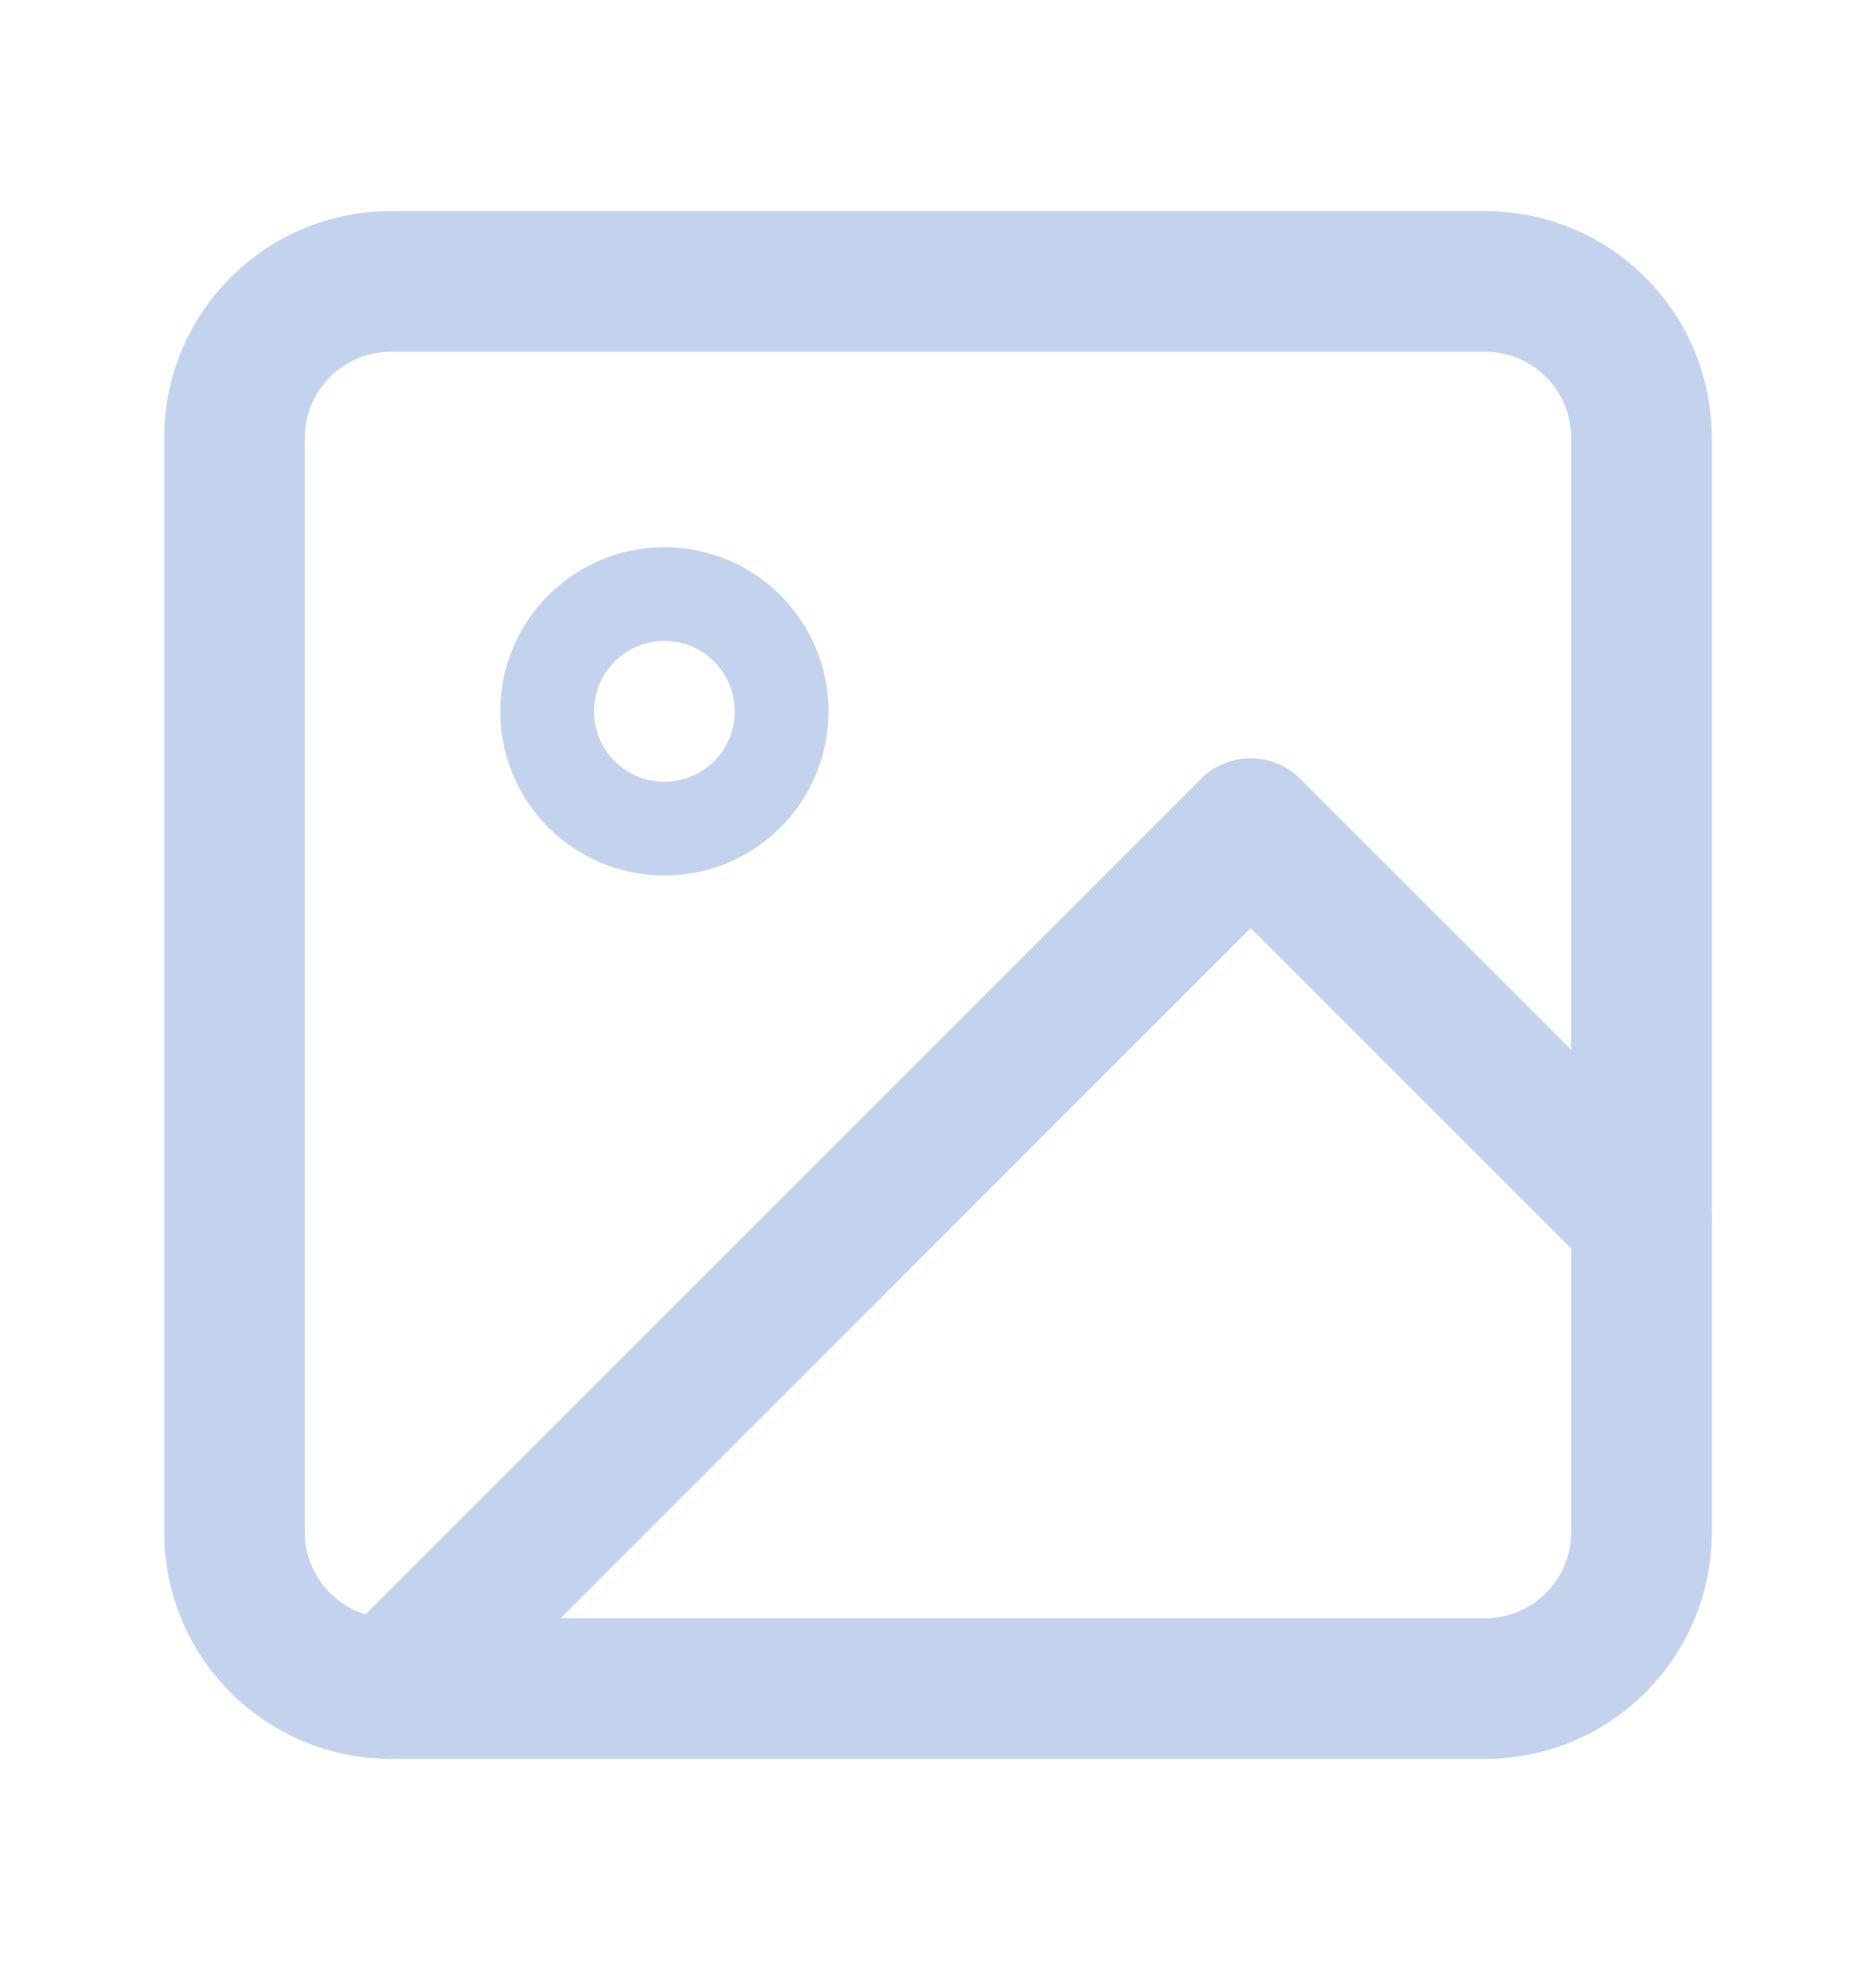
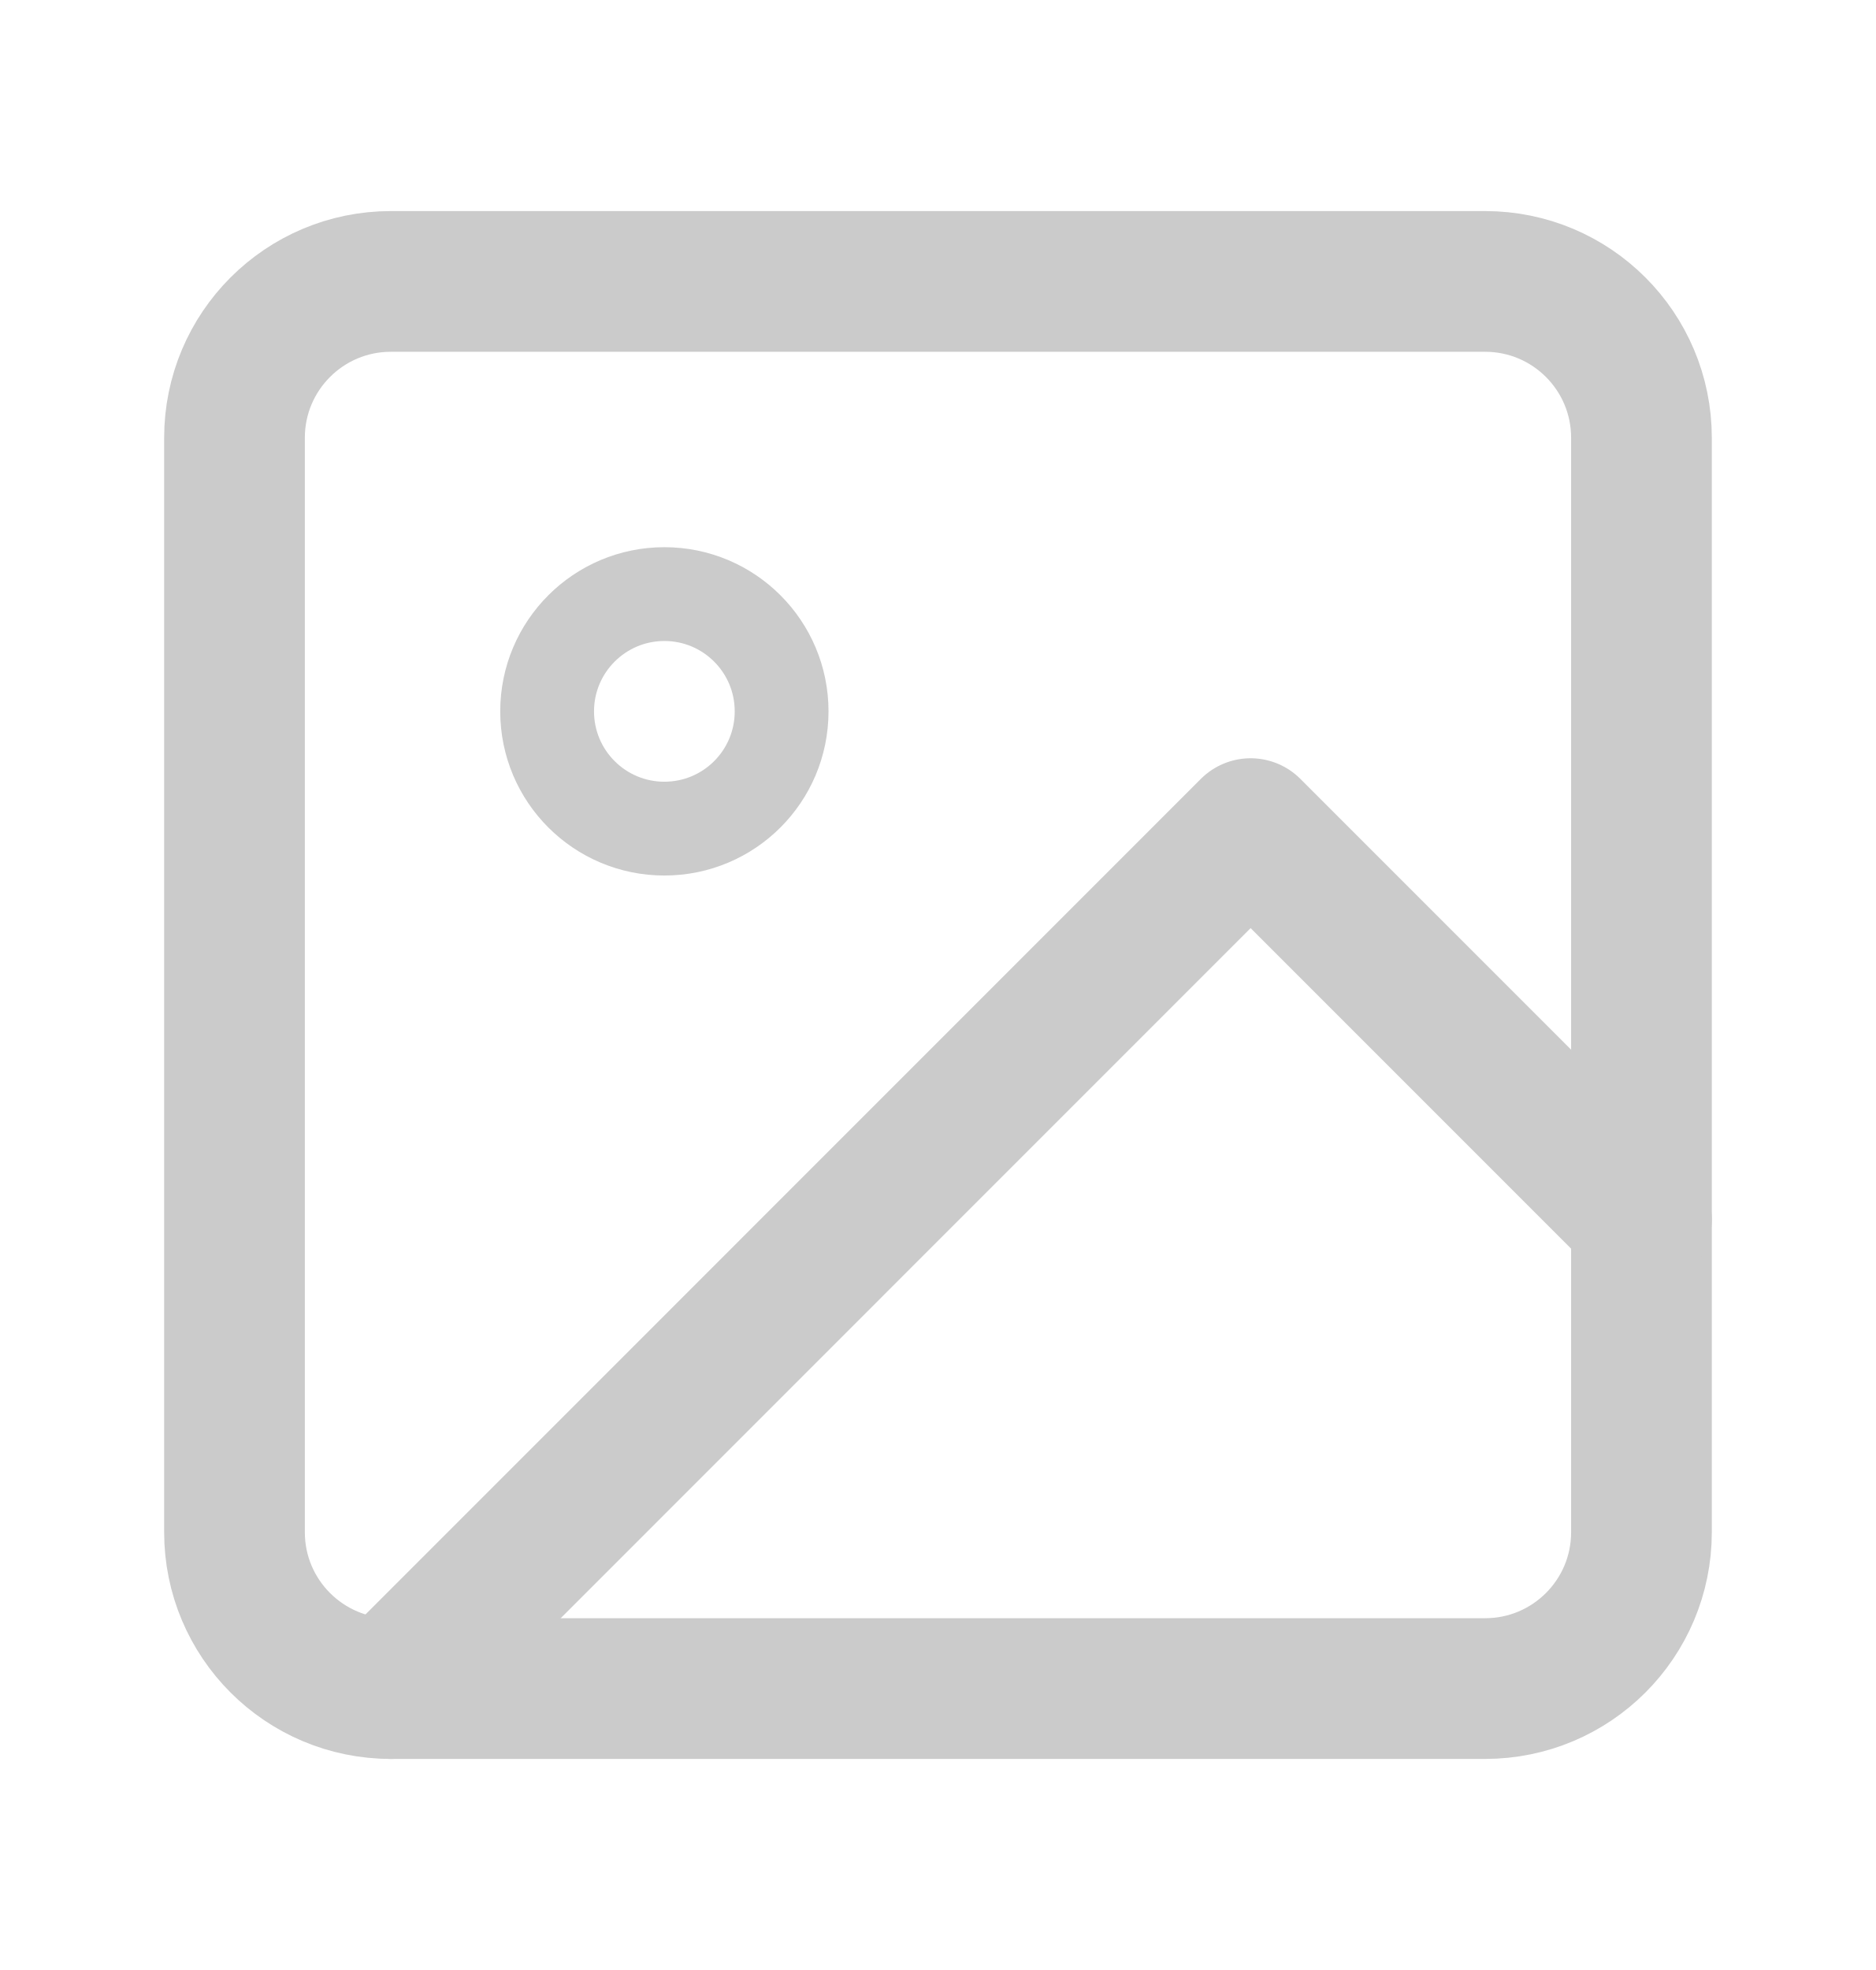
<svg xmlns="http://www.w3.org/2000/svg" width="20" height="21" viewBox="0 0 20 21" fill="none">
-   <path d="M15.833 3H4.167C3.246 3 2.5 3.746 2.5 4.667V16.333C2.5 17.254 3.246 18 4.167 18H15.833C16.754 18 17.5 17.254 17.5 16.333V4.667C17.5 3.746 16.754 3 15.833 3Z" stroke="#C4D3ED" stroke-width="1.5" stroke-linecap="round" stroke-linejoin="round" />
-   <path d="M7.083 8.833C7.774 8.833 8.333 8.274 8.333 7.583C8.333 6.893 7.774 6.333 7.083 6.333C6.393 6.333 5.833 6.893 5.833 7.583C5.833 8.274 6.393 8.833 7.083 8.833Z" stroke="#C4D3ED" stroke-linecap="round" stroke-linejoin="round" />
-   <path d="M17.5 13L13.333 8.833L4.167 18" stroke="#C4D3ED" stroke-width="1.5" stroke-linecap="round" stroke-linejoin="round" />
+   <path d="M15.833 3H4.167C3.246 3 2.5 3.746 2.5 4.667V16.333C2.5 17.254 3.246 18 4.167 18H15.833C16.754 18 17.5 17.254 17.5 16.333V4.667C17.5 3.746 16.754 3 15.833 3Z" stroke="#CBCBCB" stroke-width="1.5" stroke-linecap="round" stroke-linejoin="round" />
+   <path d="M7.083 8.833C7.774 8.833 8.333 8.274 8.333 7.583C8.333 6.893 7.774 6.333 7.083 6.333C6.393 6.333 5.833 6.893 5.833 7.583C5.833 8.274 6.393 8.833 7.083 8.833Z" stroke="#CBCBCB" stroke-linecap="round" stroke-linejoin="round" />
+   <path d="M17.5 13L13.333 8.833L4.167 18" stroke="#CBCBCB" stroke-width="1.5" stroke-linecap="round" stroke-linejoin="round" />
</svg>
